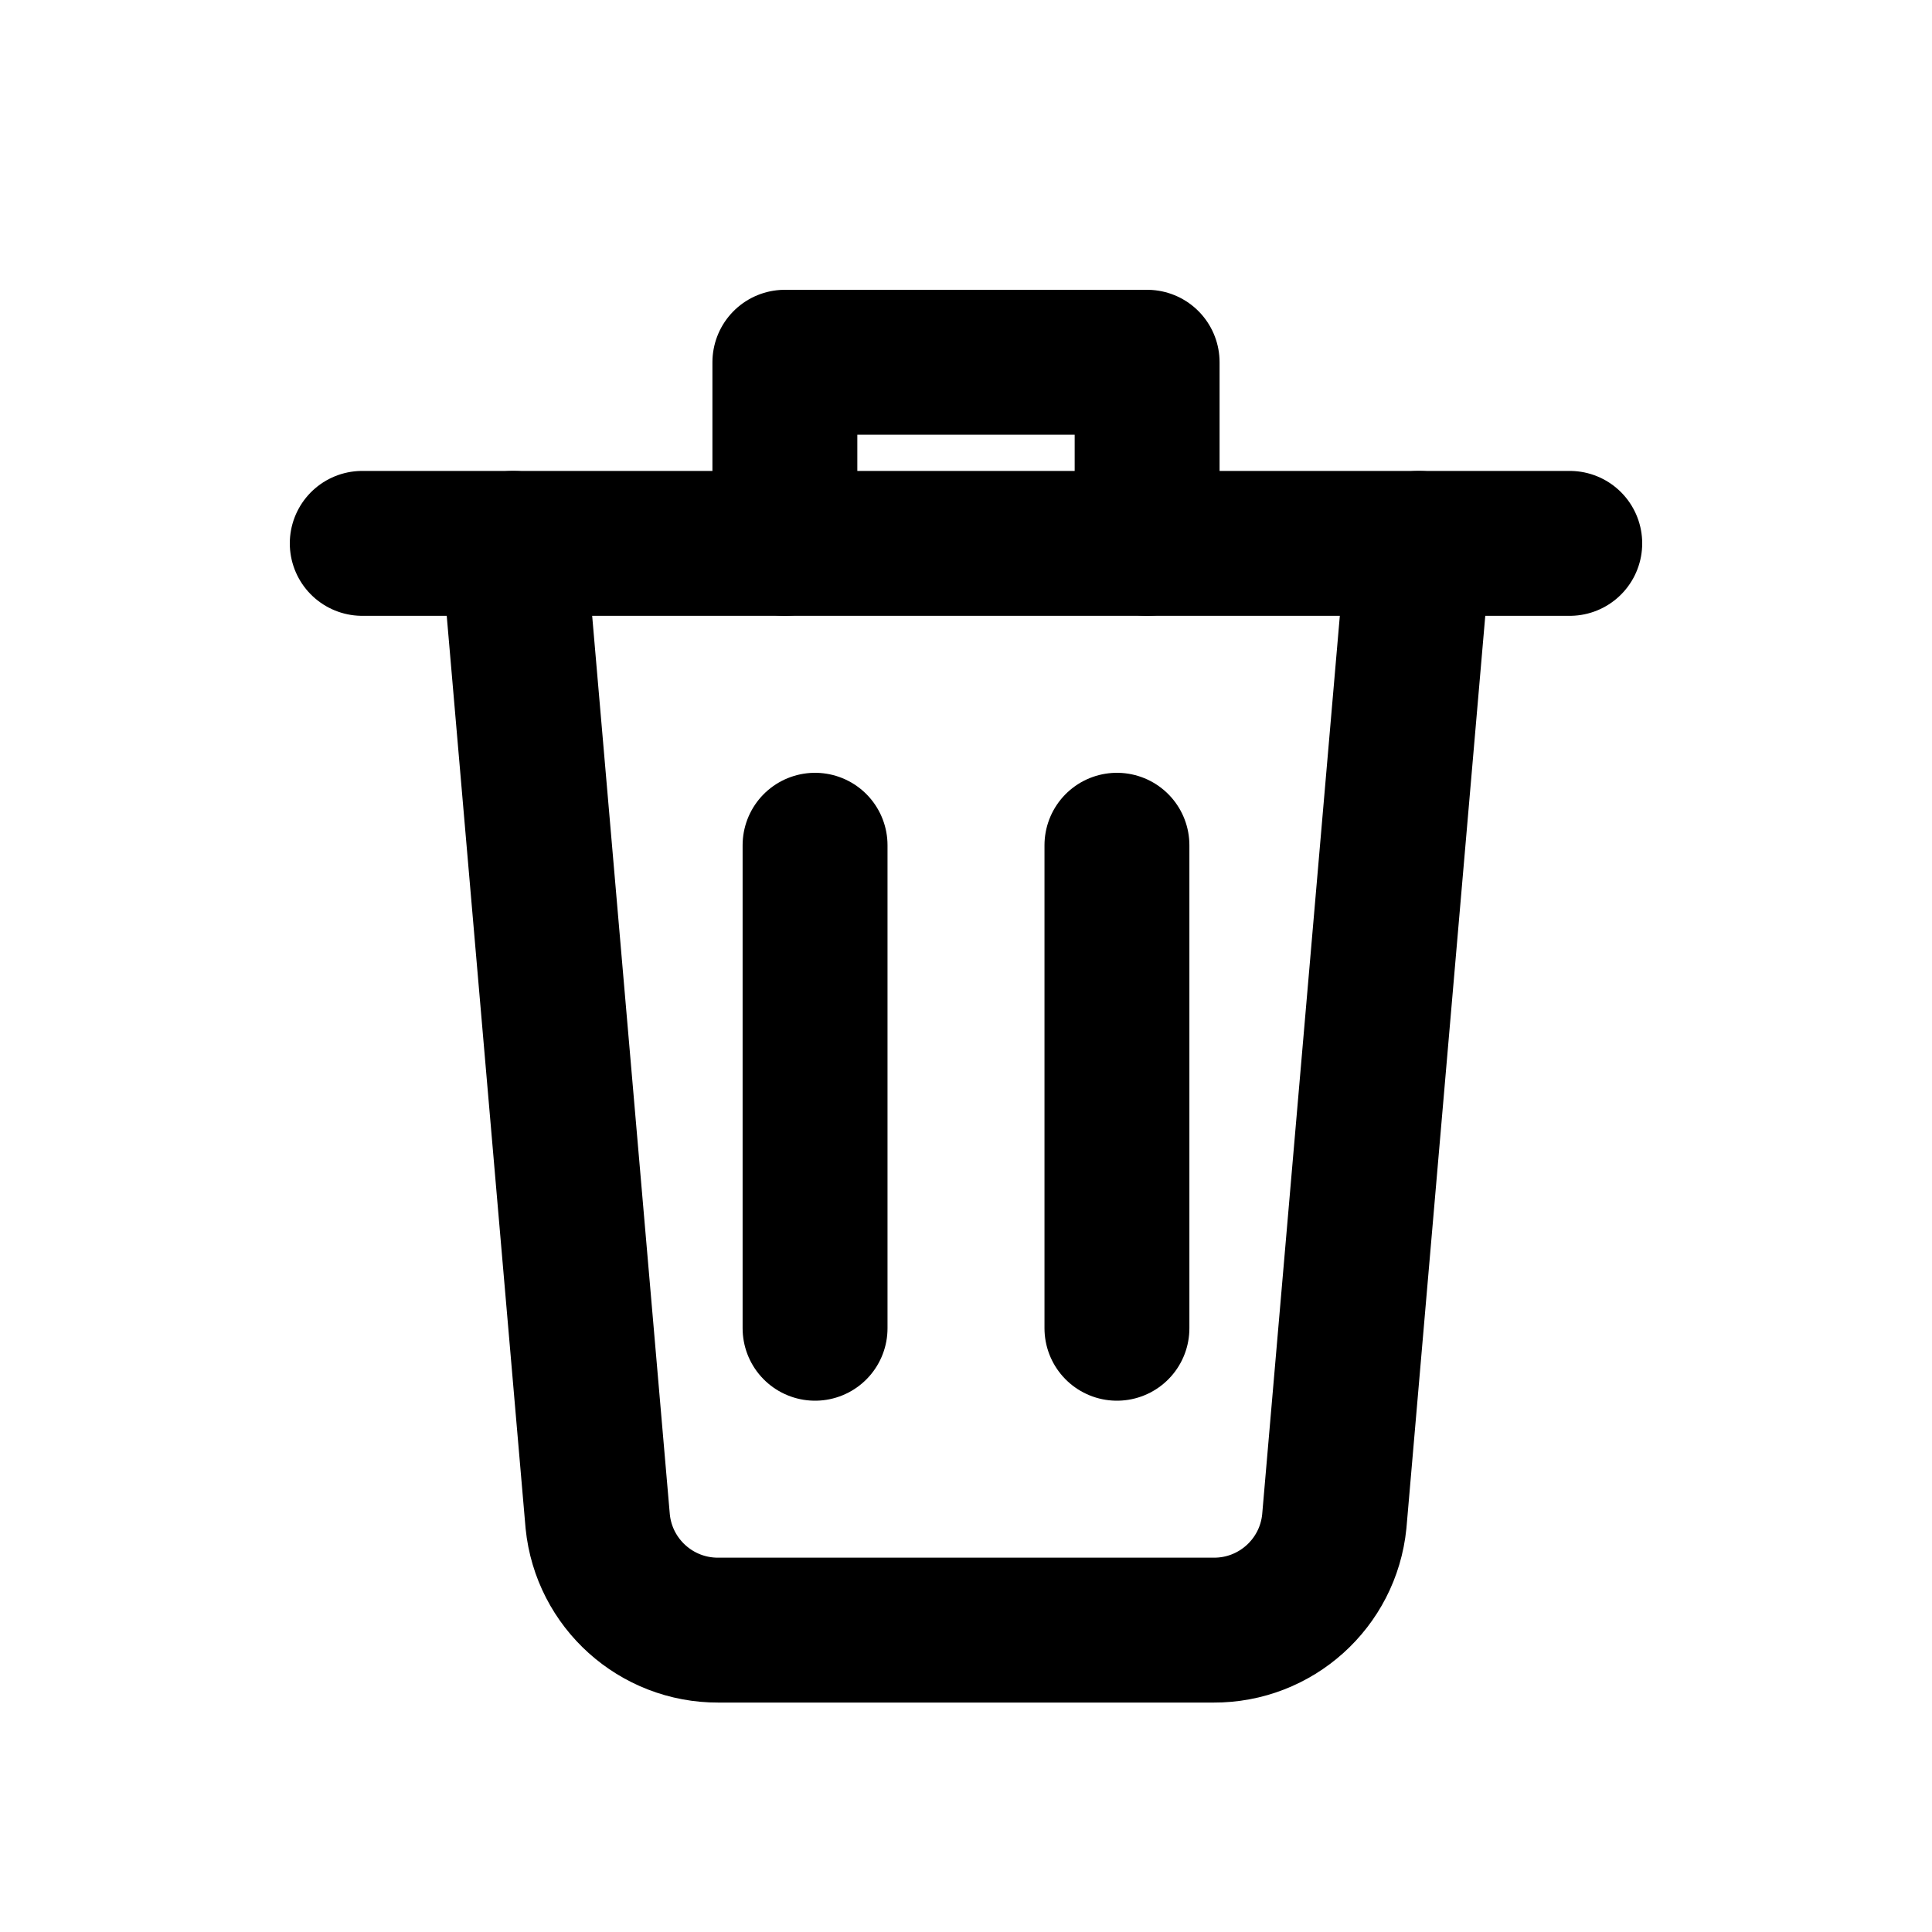
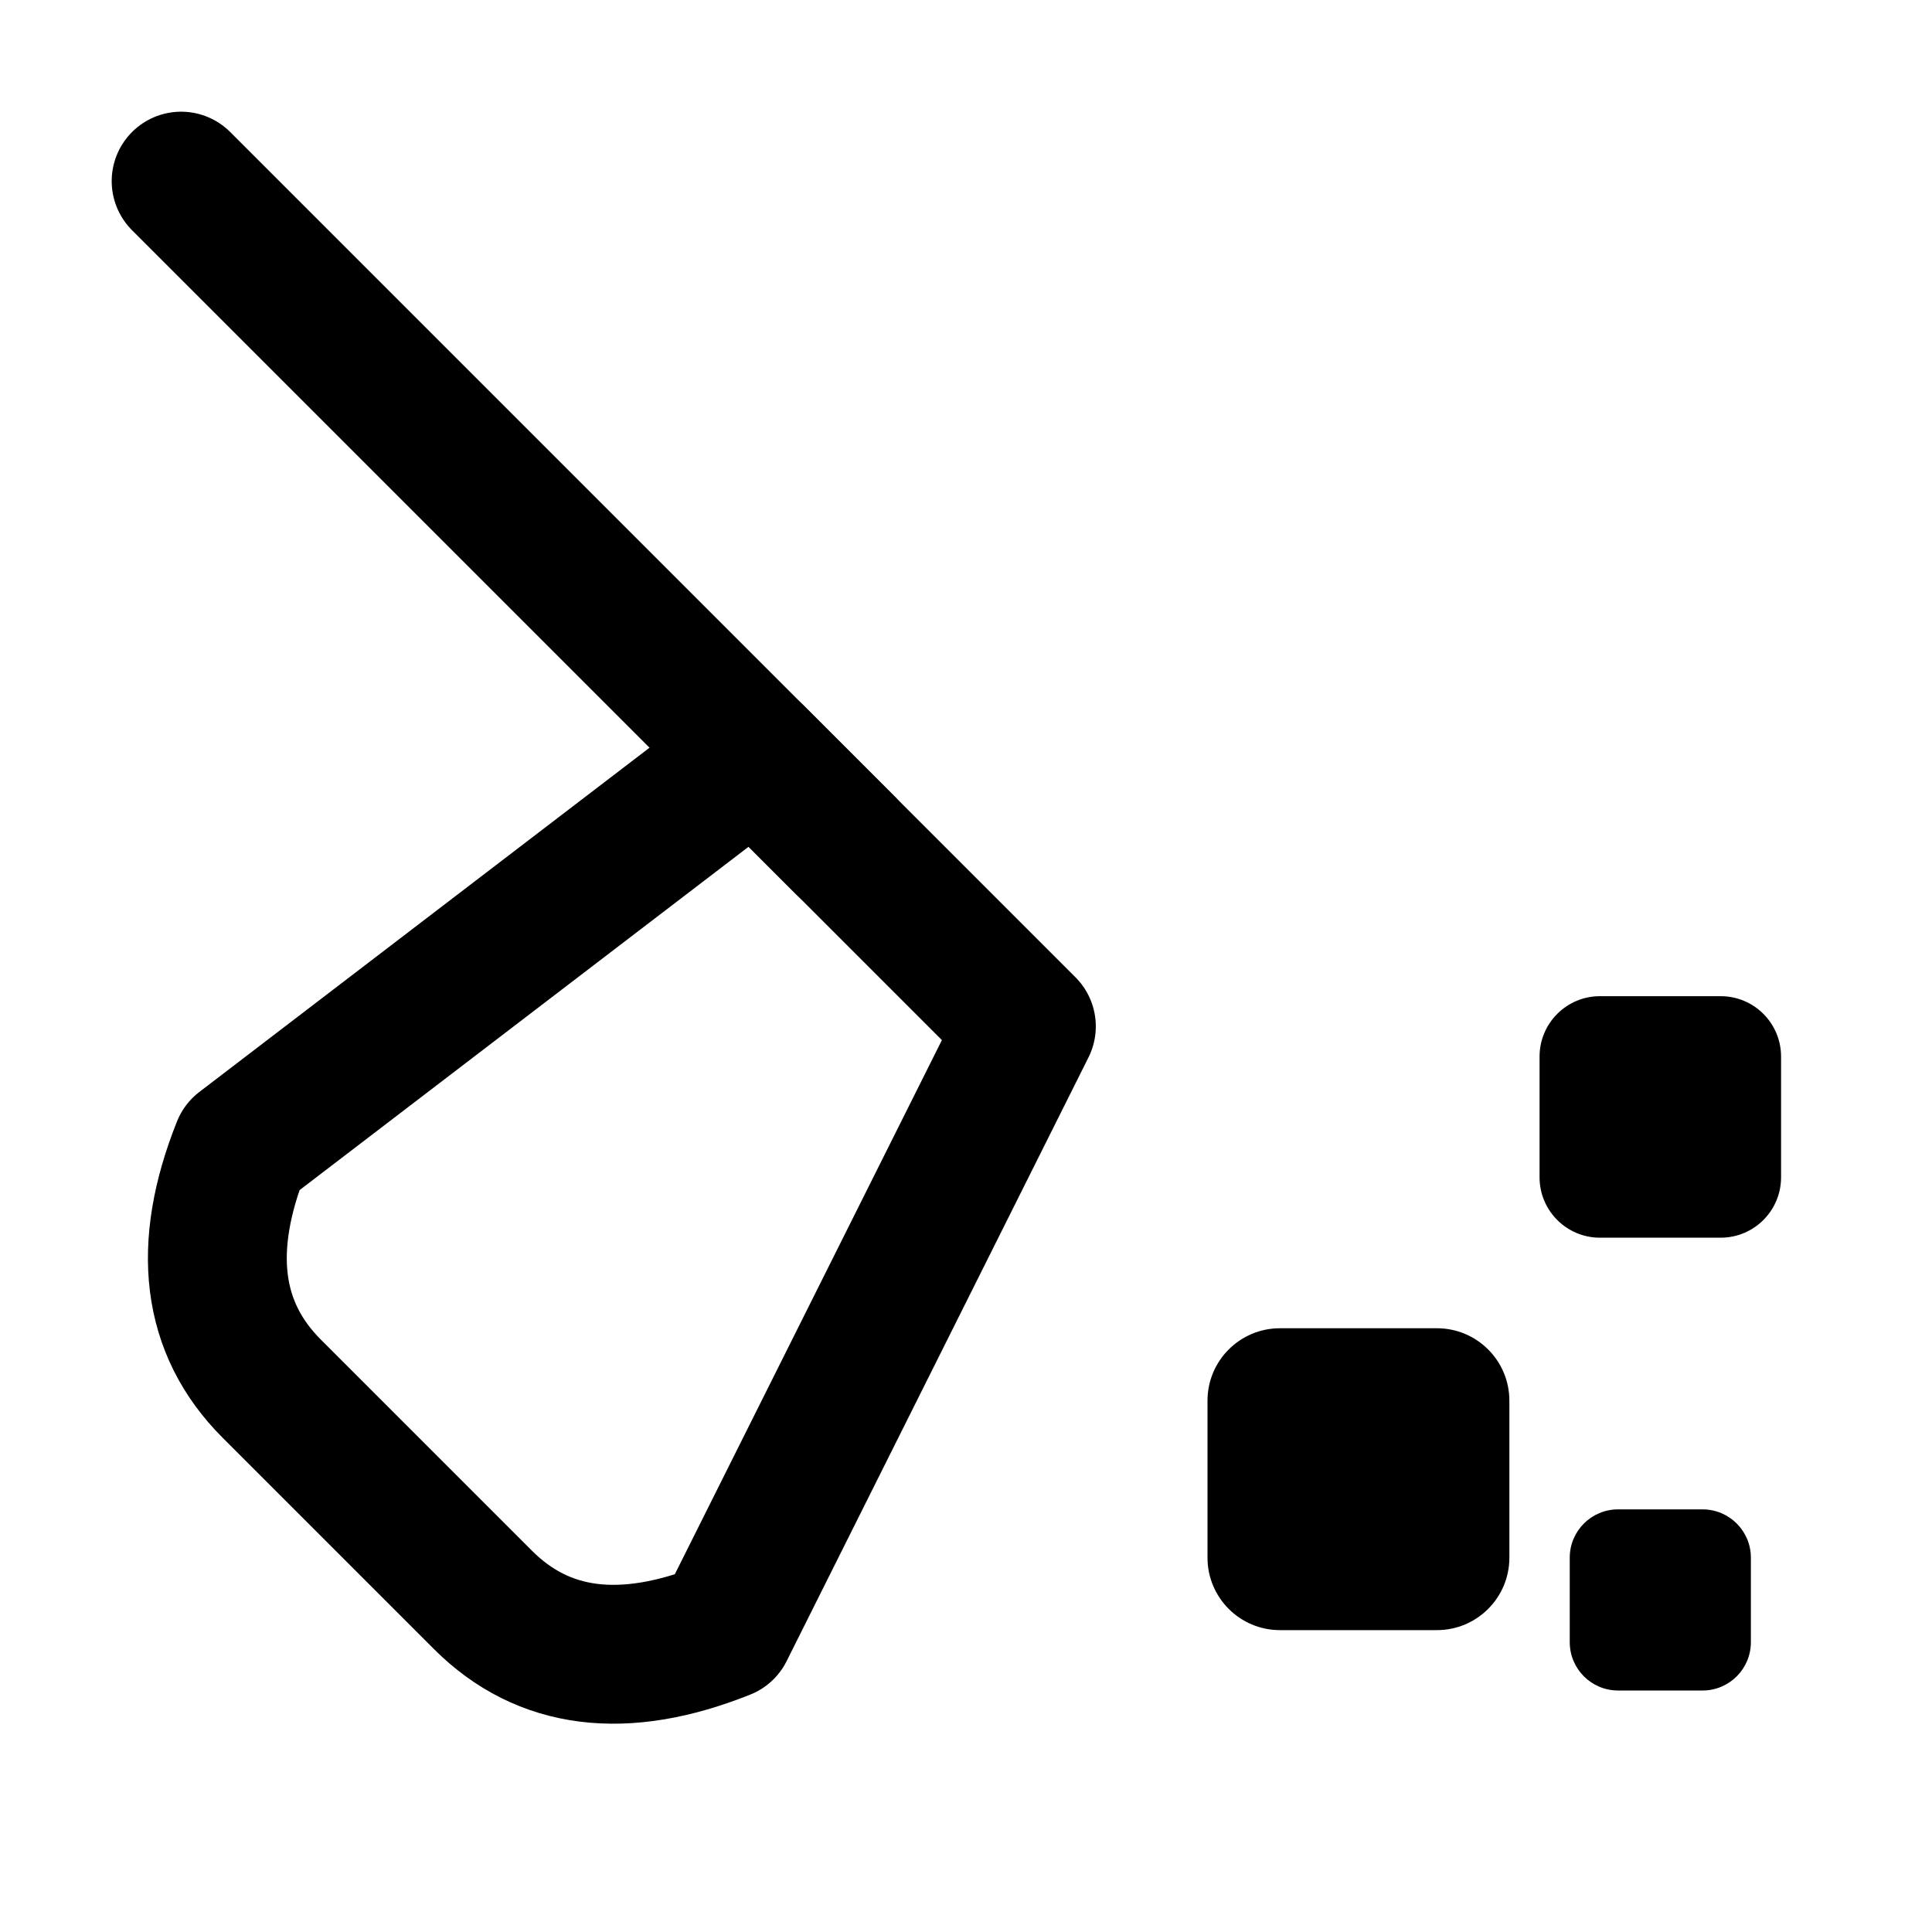
- <svg xmlns="http://www.w3.org/2000/svg" width="32" height="32" viewBox="0 0 32 32">
-   <g fill="none" stroke="#000" stroke-width="2.4" stroke-linecap="round" stroke-linejoin="round">
-     <path d="M6 9h20" />
-     <path d="M13 9V6h6v3" />
-     <path d="M8.5 9l1.4 16.2a2 2 0 0 0 2 1.8h8.2a2 2 0 0 0 2-1.8L23.5 9" />
-     <path d="M13.5 14v8M18.5 14v8" />
+ <svg xmlns="http://www.w3.org/2000/svg" viewBox="0 0 32 32">
+   <g fill="none" stroke="#000" stroke-width="2.3" stroke-linecap="round" stroke-linejoin="round">
+     <path d="M3 3 L14 14" />
+     <path d="M12.5 12.5 L17 17 L12 27 Q9.5 28 8 26.5 L4.5 23 Q3 21.5 4 19Z" />
  </g>
+   <rect x="20" y="22" width="5" height="5" rx="1.2" fill="#000" />
+   <rect x="25.5" y="16.5" width="4" height="4" rx="1" fill="#000" />
+   <rect x="26" y="25" width="3" height="3" rx=".8" fill="#000" />
</svg>
